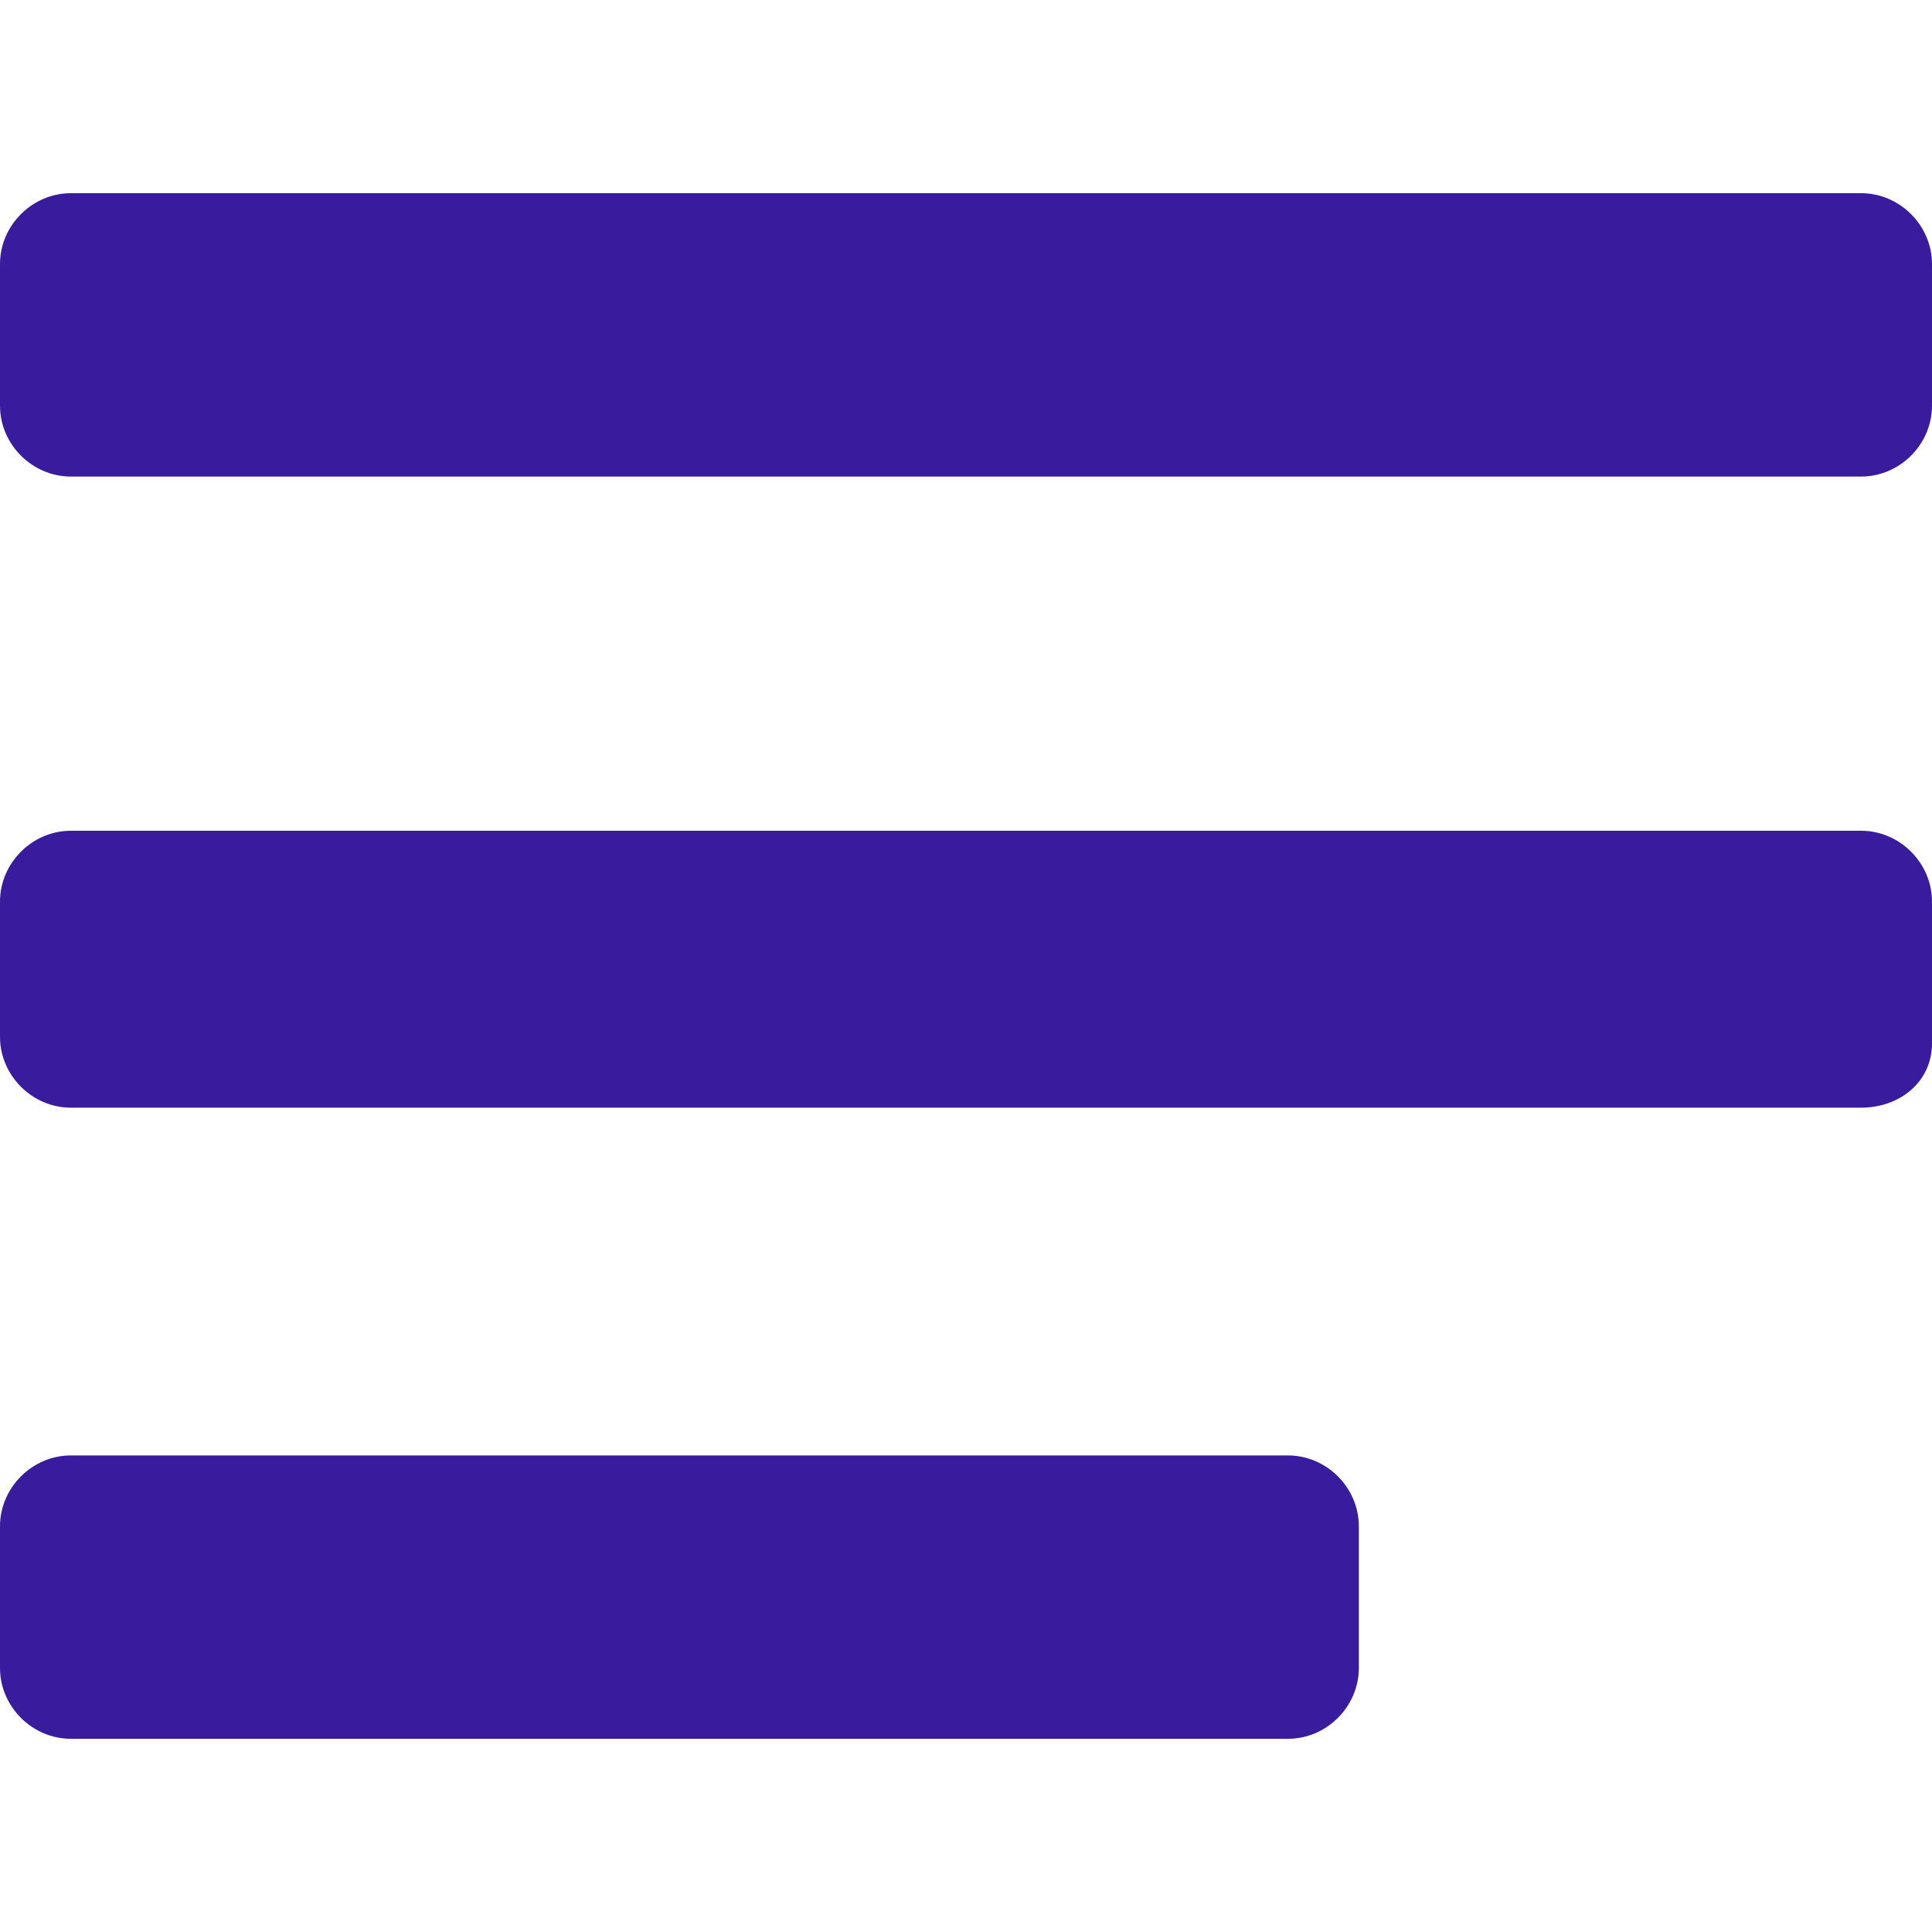
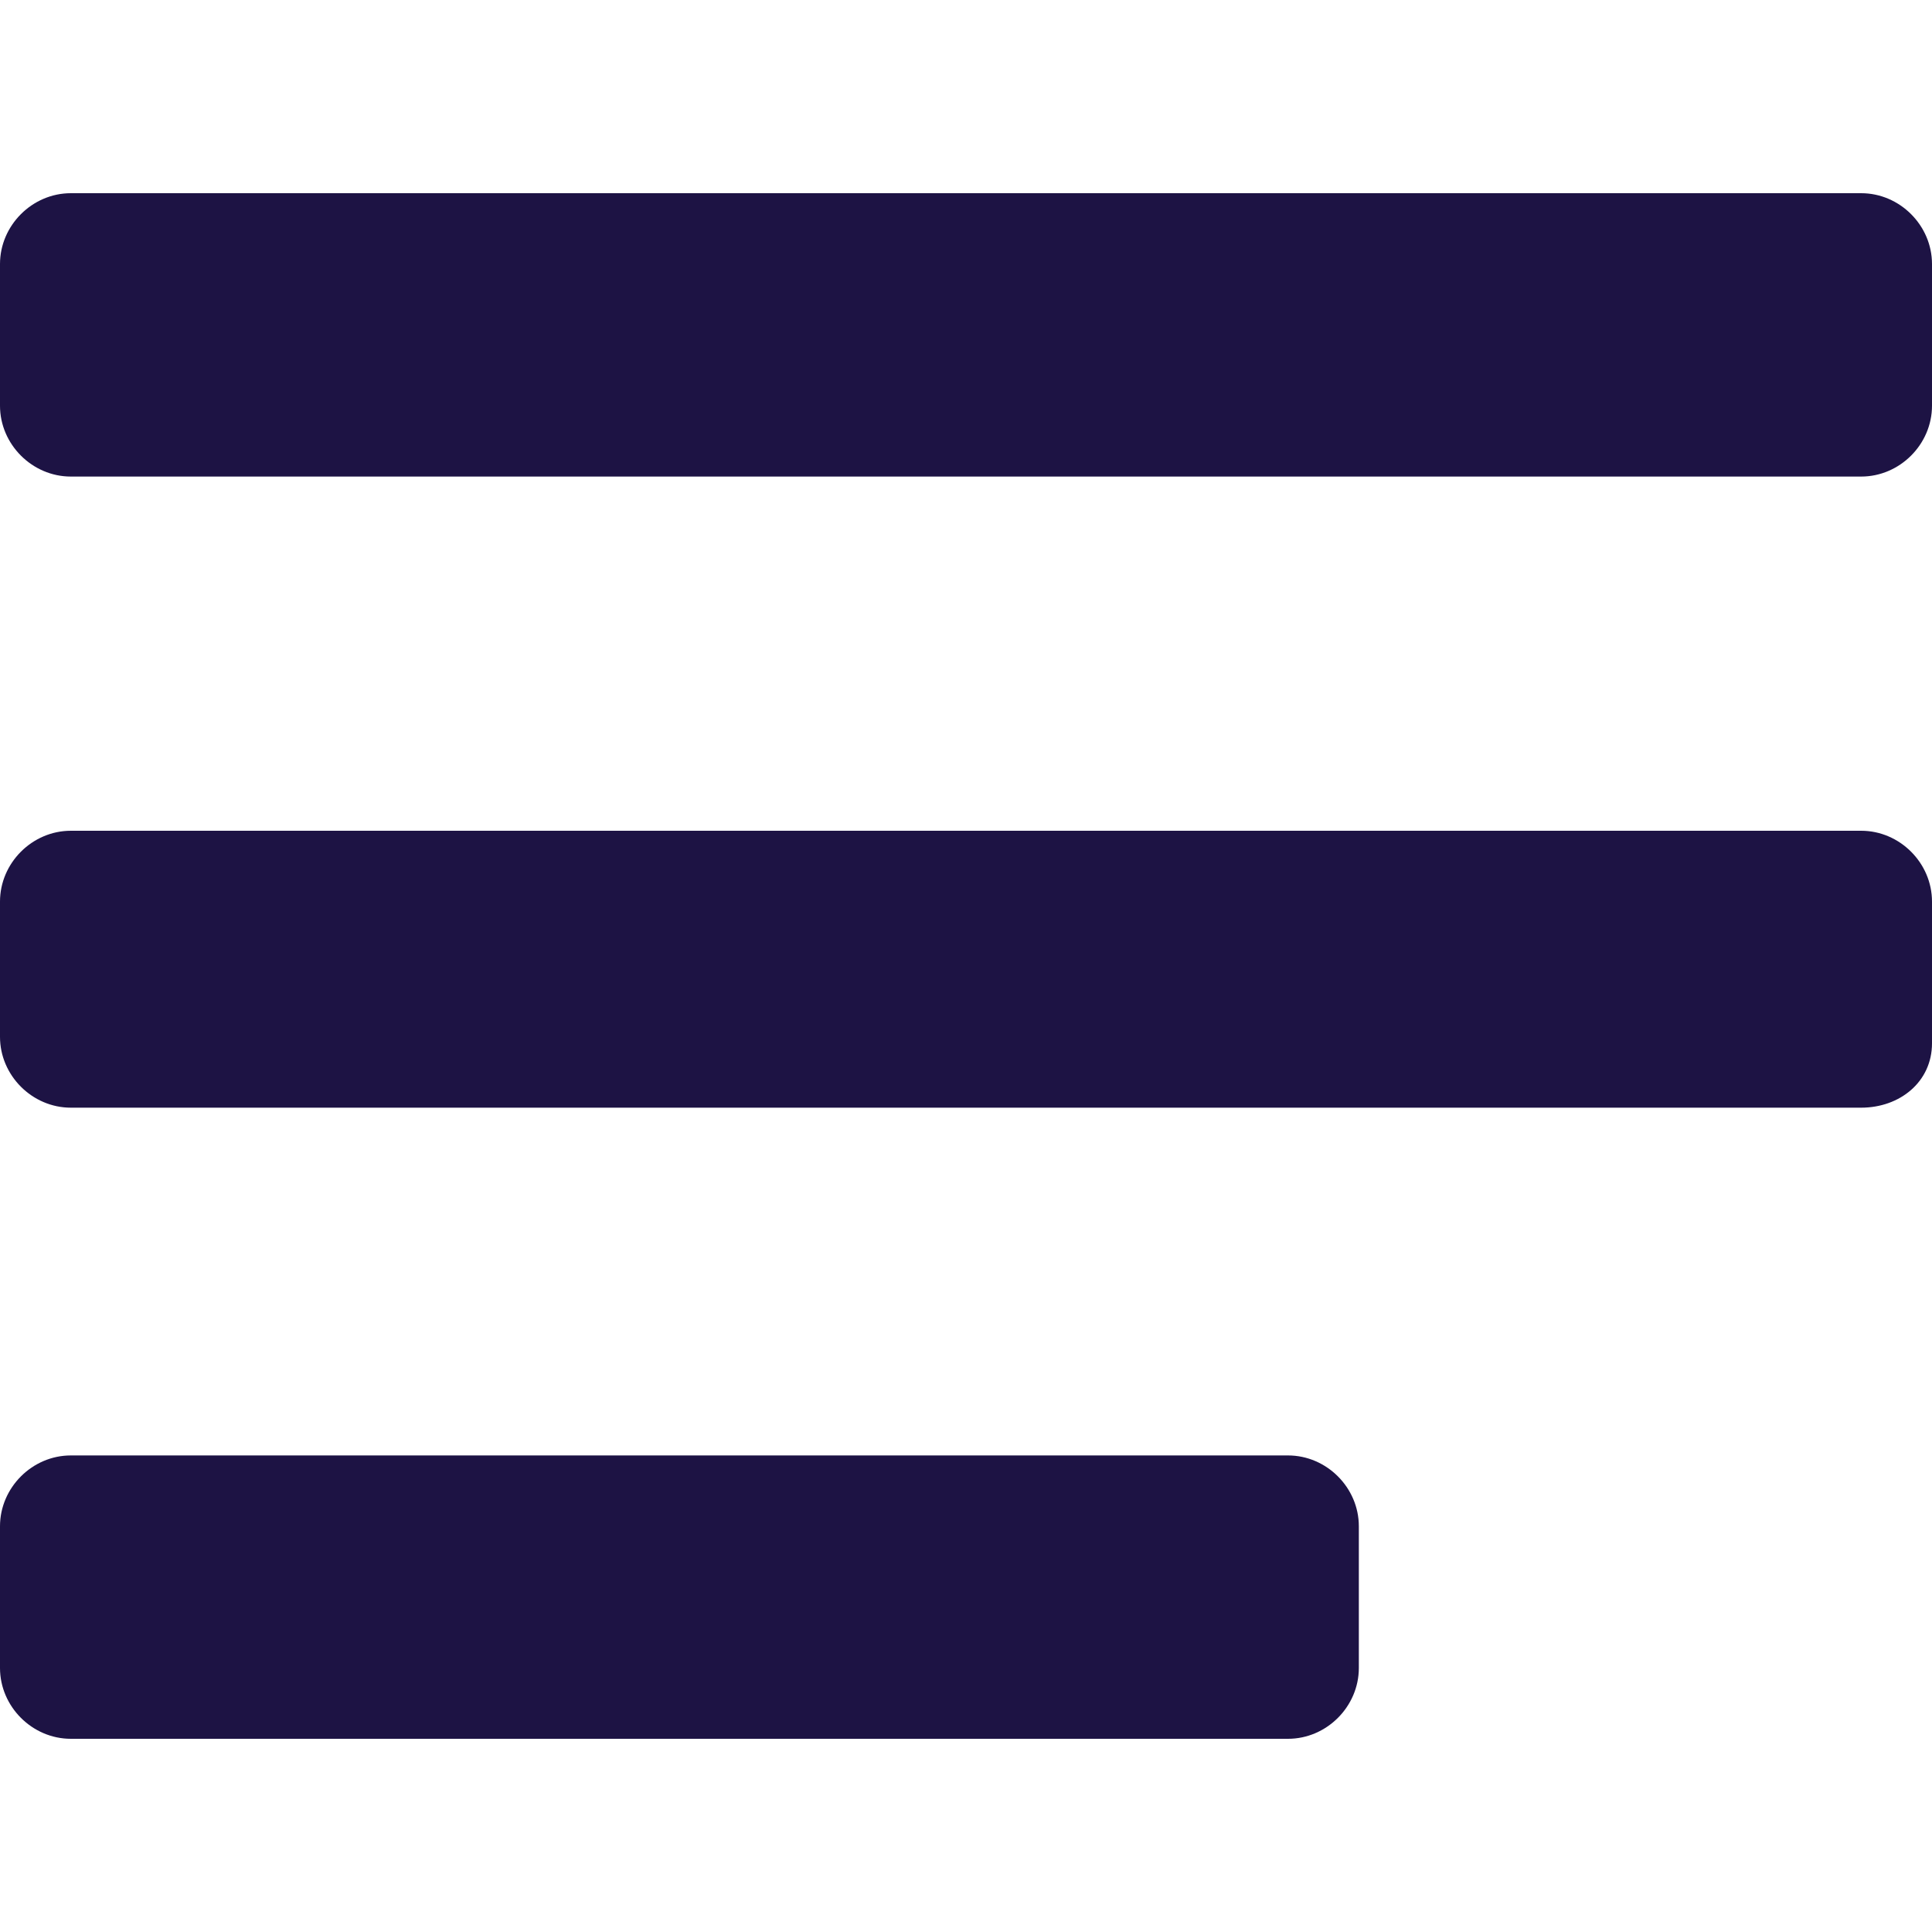
<svg xmlns="http://www.w3.org/2000/svg" version="1.1" id="Layer_1" x="0px" y="0px" viewBox="0 0 30 30" style="enable-background:new 0 0 30 30;" xml:space="preserve">
  <style type="text/css">
- 	.st0{fill:#391C9E;}
+ 	.st0{fill:#1D1344;}
</style>
  <path class="st0" d="M20,27H1.1C0.5,27,0,26.5,0,25.9v-2.2c0-0.6,0.5-1.1,1.1-1.1H20c0.6,0,1.1,0.5,1.1,1.1v2.2  C21.1,26.5,20.6,27,20,27z" />
  <path class="st0" d="M28.9,17.2H1.1c-0.6,0-1.1-0.5-1.1-1.1V14c0-0.6,0.5-1.1,1.1-1.1h27.8c0.6,0,1.1,0.5,1.1,1.1v2.2  C30,16.8,29.5,17.2,28.9,17.2z" />
  <path class="st0" d="M28.9,7.4H1.1C0.5,7.4,0,6.9,0,6.3V4.1C0,3.5,0.5,3,1.1,3h27.8C29.5,3,30,3.5,30,4.1v2.2  C30,6.9,29.5,7.4,28.9,7.4z" />
</svg>
